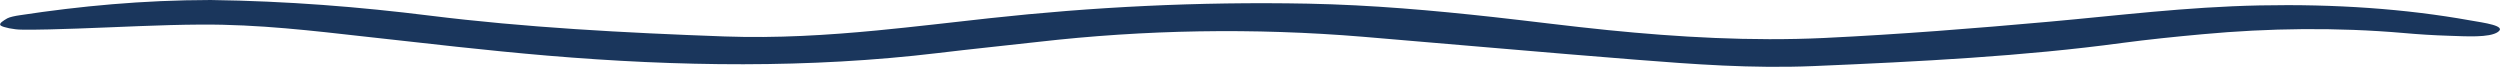
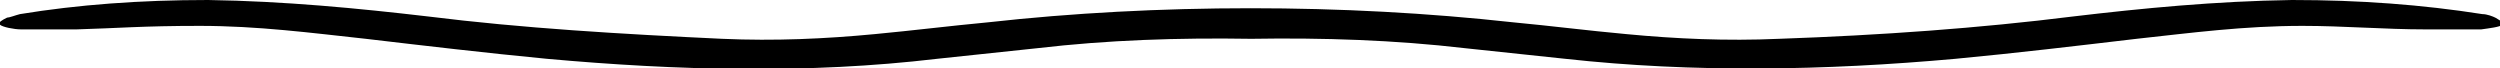
- <svg xmlns="http://www.w3.org/2000/svg" id="Layer_1" data-name="Layer 1" viewBox="0 0 212.6 5.68">
+ <svg xmlns="http://www.w3.org/2000/svg" id="Layer_1" data-name="Layer 1" version="1.1" viewBox="0 0 212.6 5.7">
  <defs>
    <style>
      .cls-1 {
-         fill: #1a365c;
+         fill: #19355cc;
        stroke-width: 0px;
      }
    </style>
  </defs>
-   <path class="cls-1" d="M17.91,0c6.54.09,12.72.59,18.65,1.33,8.03,1,16.48,1.46,25.05,1.77,4.46.16,8.78-.11,12.96-.51,3.23-.31,6.38-.69,9.57-1.04,8.71-.95,17.72-1.42,27.07-1.24,5.48.11,10.69.58,15.79,1.14,3.26.36,6.45.78,9.74,1.11,5.96.6,12.18.96,18.37.67,6.47-.31,12.85-.82,19.11-1.38,5.93-.53,11.64-1.26,17.95-1.39,6.42-.13,12.4.29,17.87,1.27,1.2.21,3.15.46,2.38.99-.72.5-2.69.37-4.22.32-1.27-.04-2.54-.12-3.76-.23-5.77-.5-11.48-.42-17.13.1-2.32.21-4.64.45-6.83.74-8.33,1.13-17.26,1.59-26.27,1.97-5.23.22-10.24-.16-15.18-.55-7.73-.61-15.38-1.3-23.08-1.94-9.4-.78-18.62-.6-27.65.43-2.83.32-5.71.61-8.53.95-10.95,1.31-22.09,1.16-33.22.22-5.21-.44-10.28-1.04-15.35-1.6-4.58-.51-9.17-1.07-14.13-1.04-3.51.02-7,.22-10.51.34-1.57.05-3.16.11-4.73.09-.63,0-1.57-.19-1.77-.35-.2-.17.24-.42.56-.61.2-.11.67-.21,1.1-.27C6.8.52,12.13.01,17.91,0Z" />
+   <path class="cls-1" d="M106.3.7c7.7,0,15.1.4,22.4,1.2,3.2.3,6.3.7,9.6,1,4.2.4,8.5.6,13,.4,8.6-.3,17-.9,25-1.9C182.2.7,188.4.1,194.9,0c5.8,0,11.1.4,16.2,1.2.4,0,.9.2,1.1.3.3.2.8.4.6.6-.2.2-1.1.3-1.8.4-1.6,0-3.2,0-4.7,0-3.5,0-7-.3-10.5-.3-5,0-9.5.6-14.1,1.1-5.1.6-10.1,1.2-15.4,1.7-11.1,1-22.3,1.2-33.2,0-2.8-.3-5.7-.6-8.5-.9-6-.7-12.1-.9-18.2-.8-6.2-.1-12.2.1-18.2.8-2.8.3-5.7.6-8.5.9-11,1.3-22.1,1-33.2,0-5.2-.5-10.3-1.1-15.4-1.7-4.6-.5-9.2-1.1-14.1-1.1s-7,.2-10.5.3c-1.6,0-3.2,0-4.7,0-.6,0-1.6-.2-1.8-.4-.2-.2.2-.4.6-.6.2,0,.7-.2,1.1-.3C6.6.4,11.9,0,17.7,0c6.5.1,12.7.7,18.7,1.4,8,1,16.5,1.5,25,1.9,4.5.2,8.8,0,13-.4,3.2-.3,6.4-.7,9.6-1,7.2-.8,14.7-1.2,22.4-1.2Z" />
</svg>
